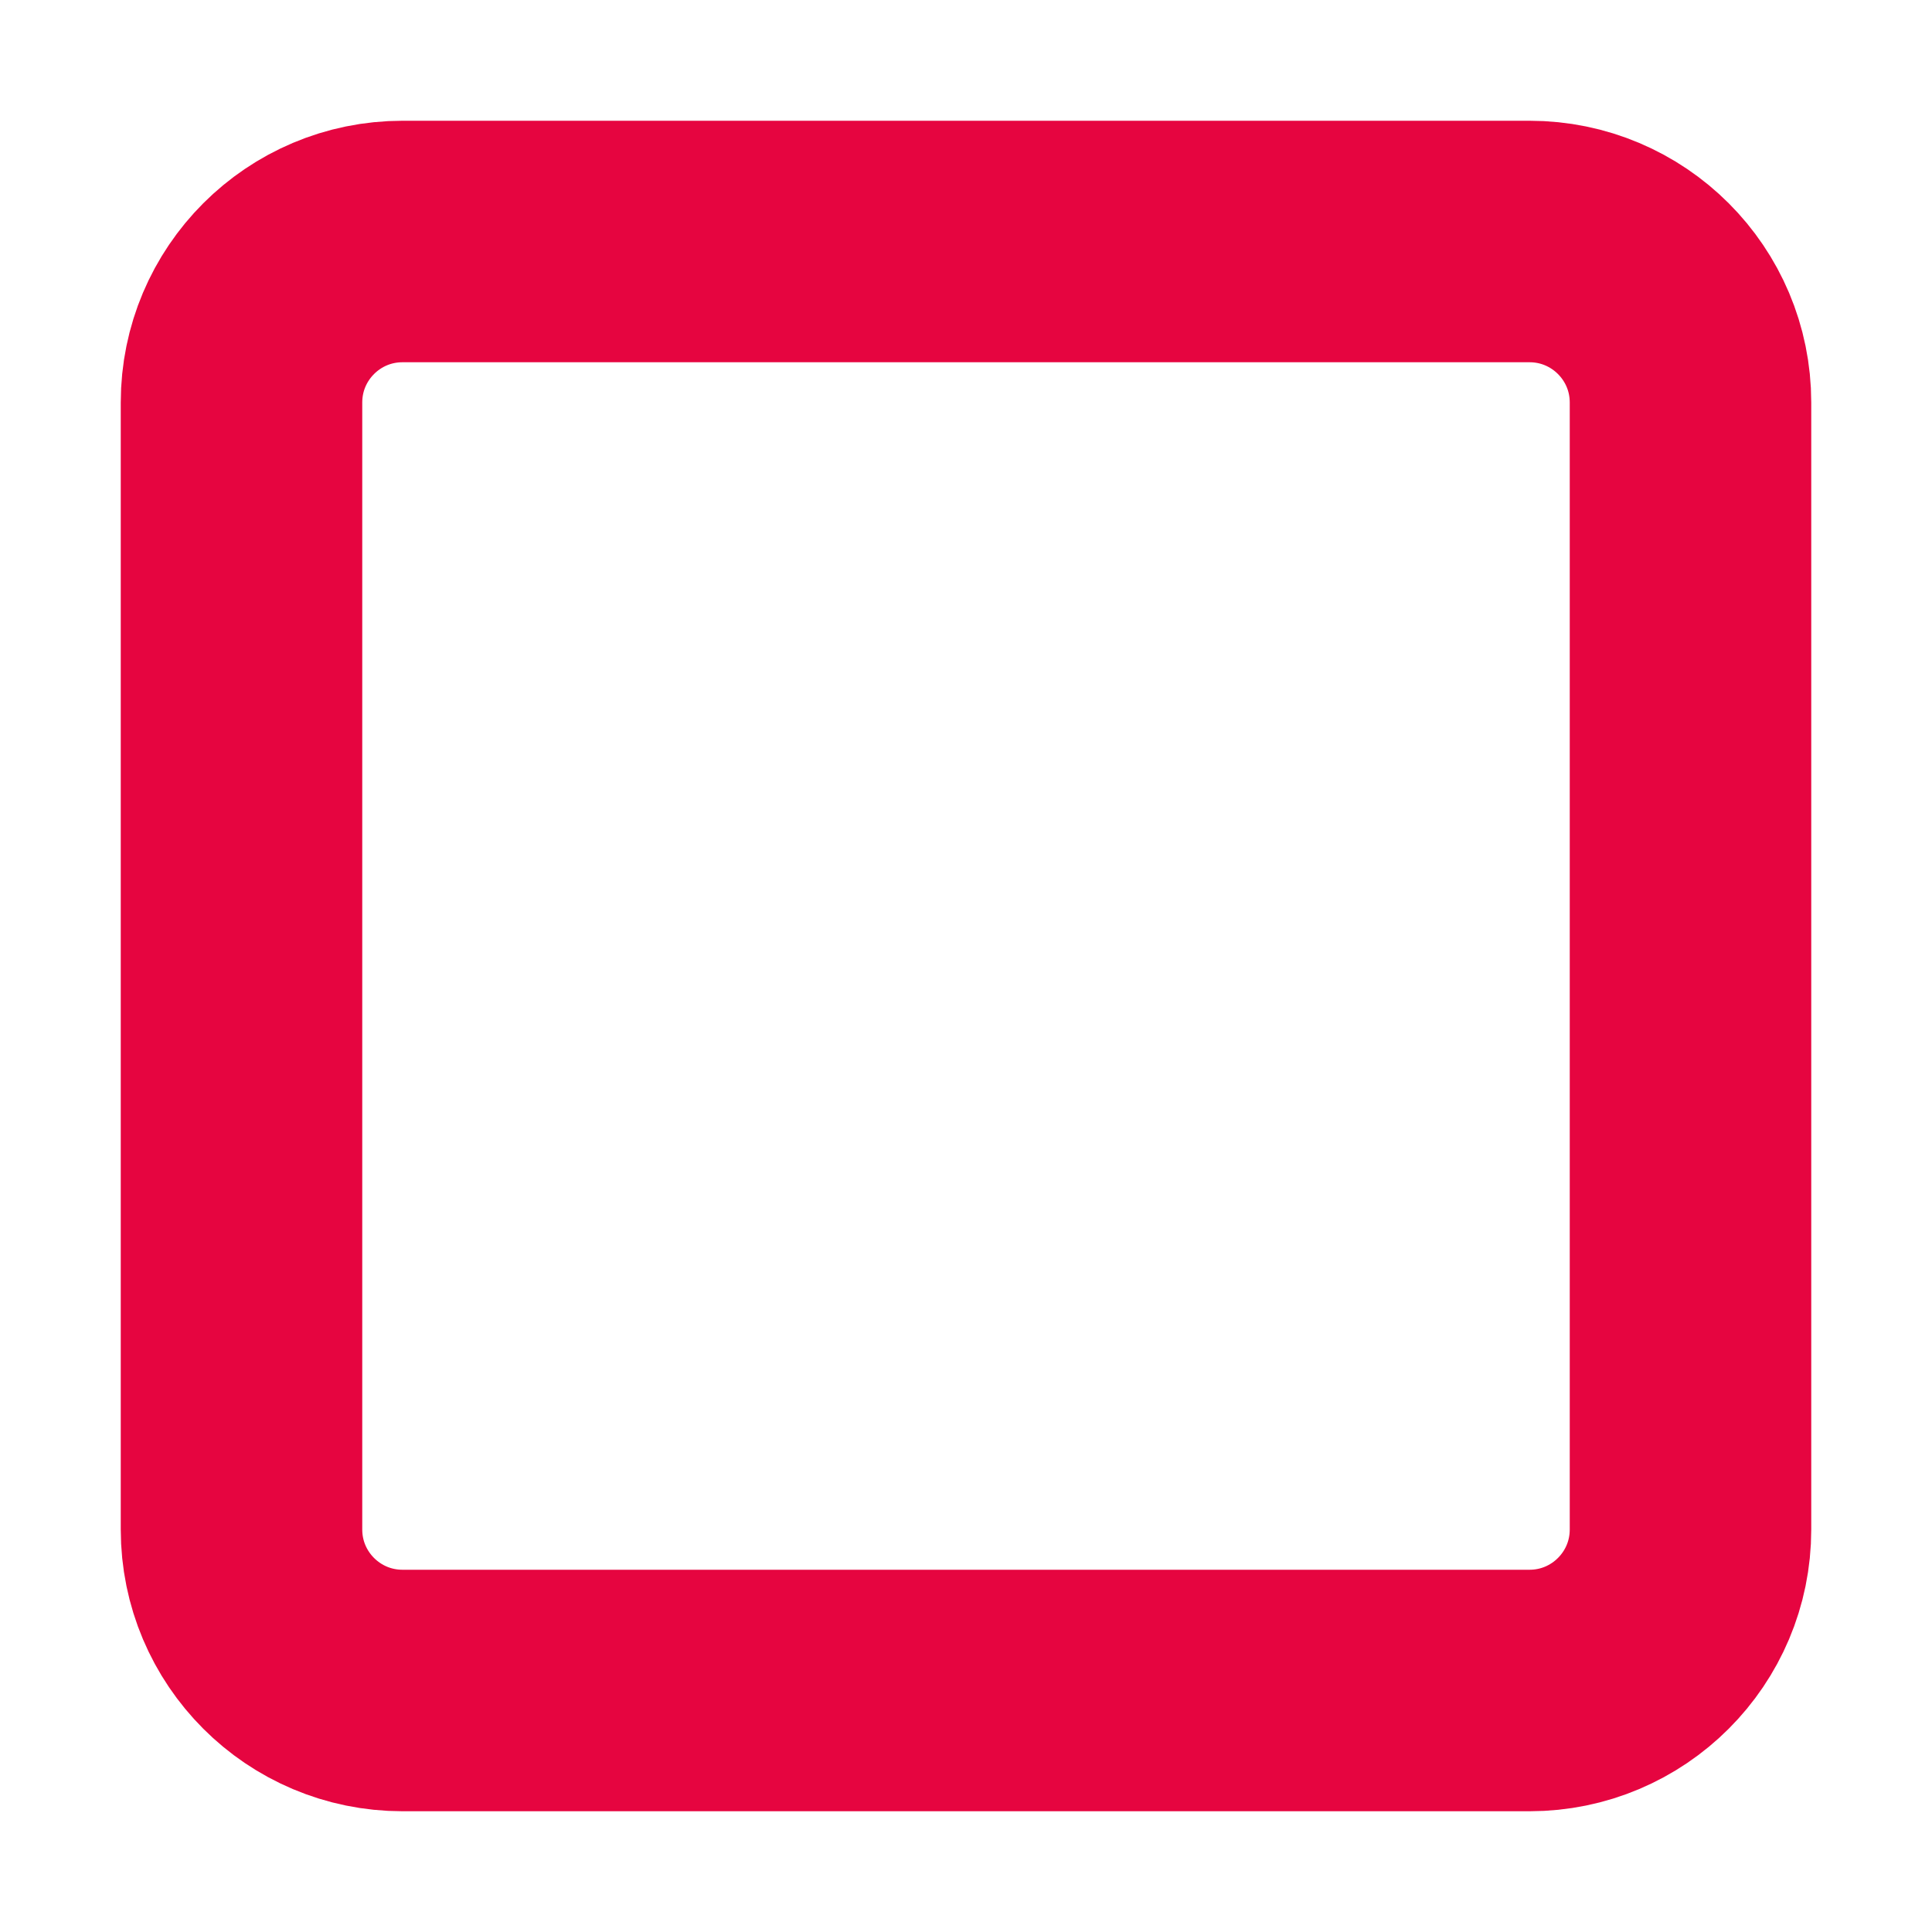
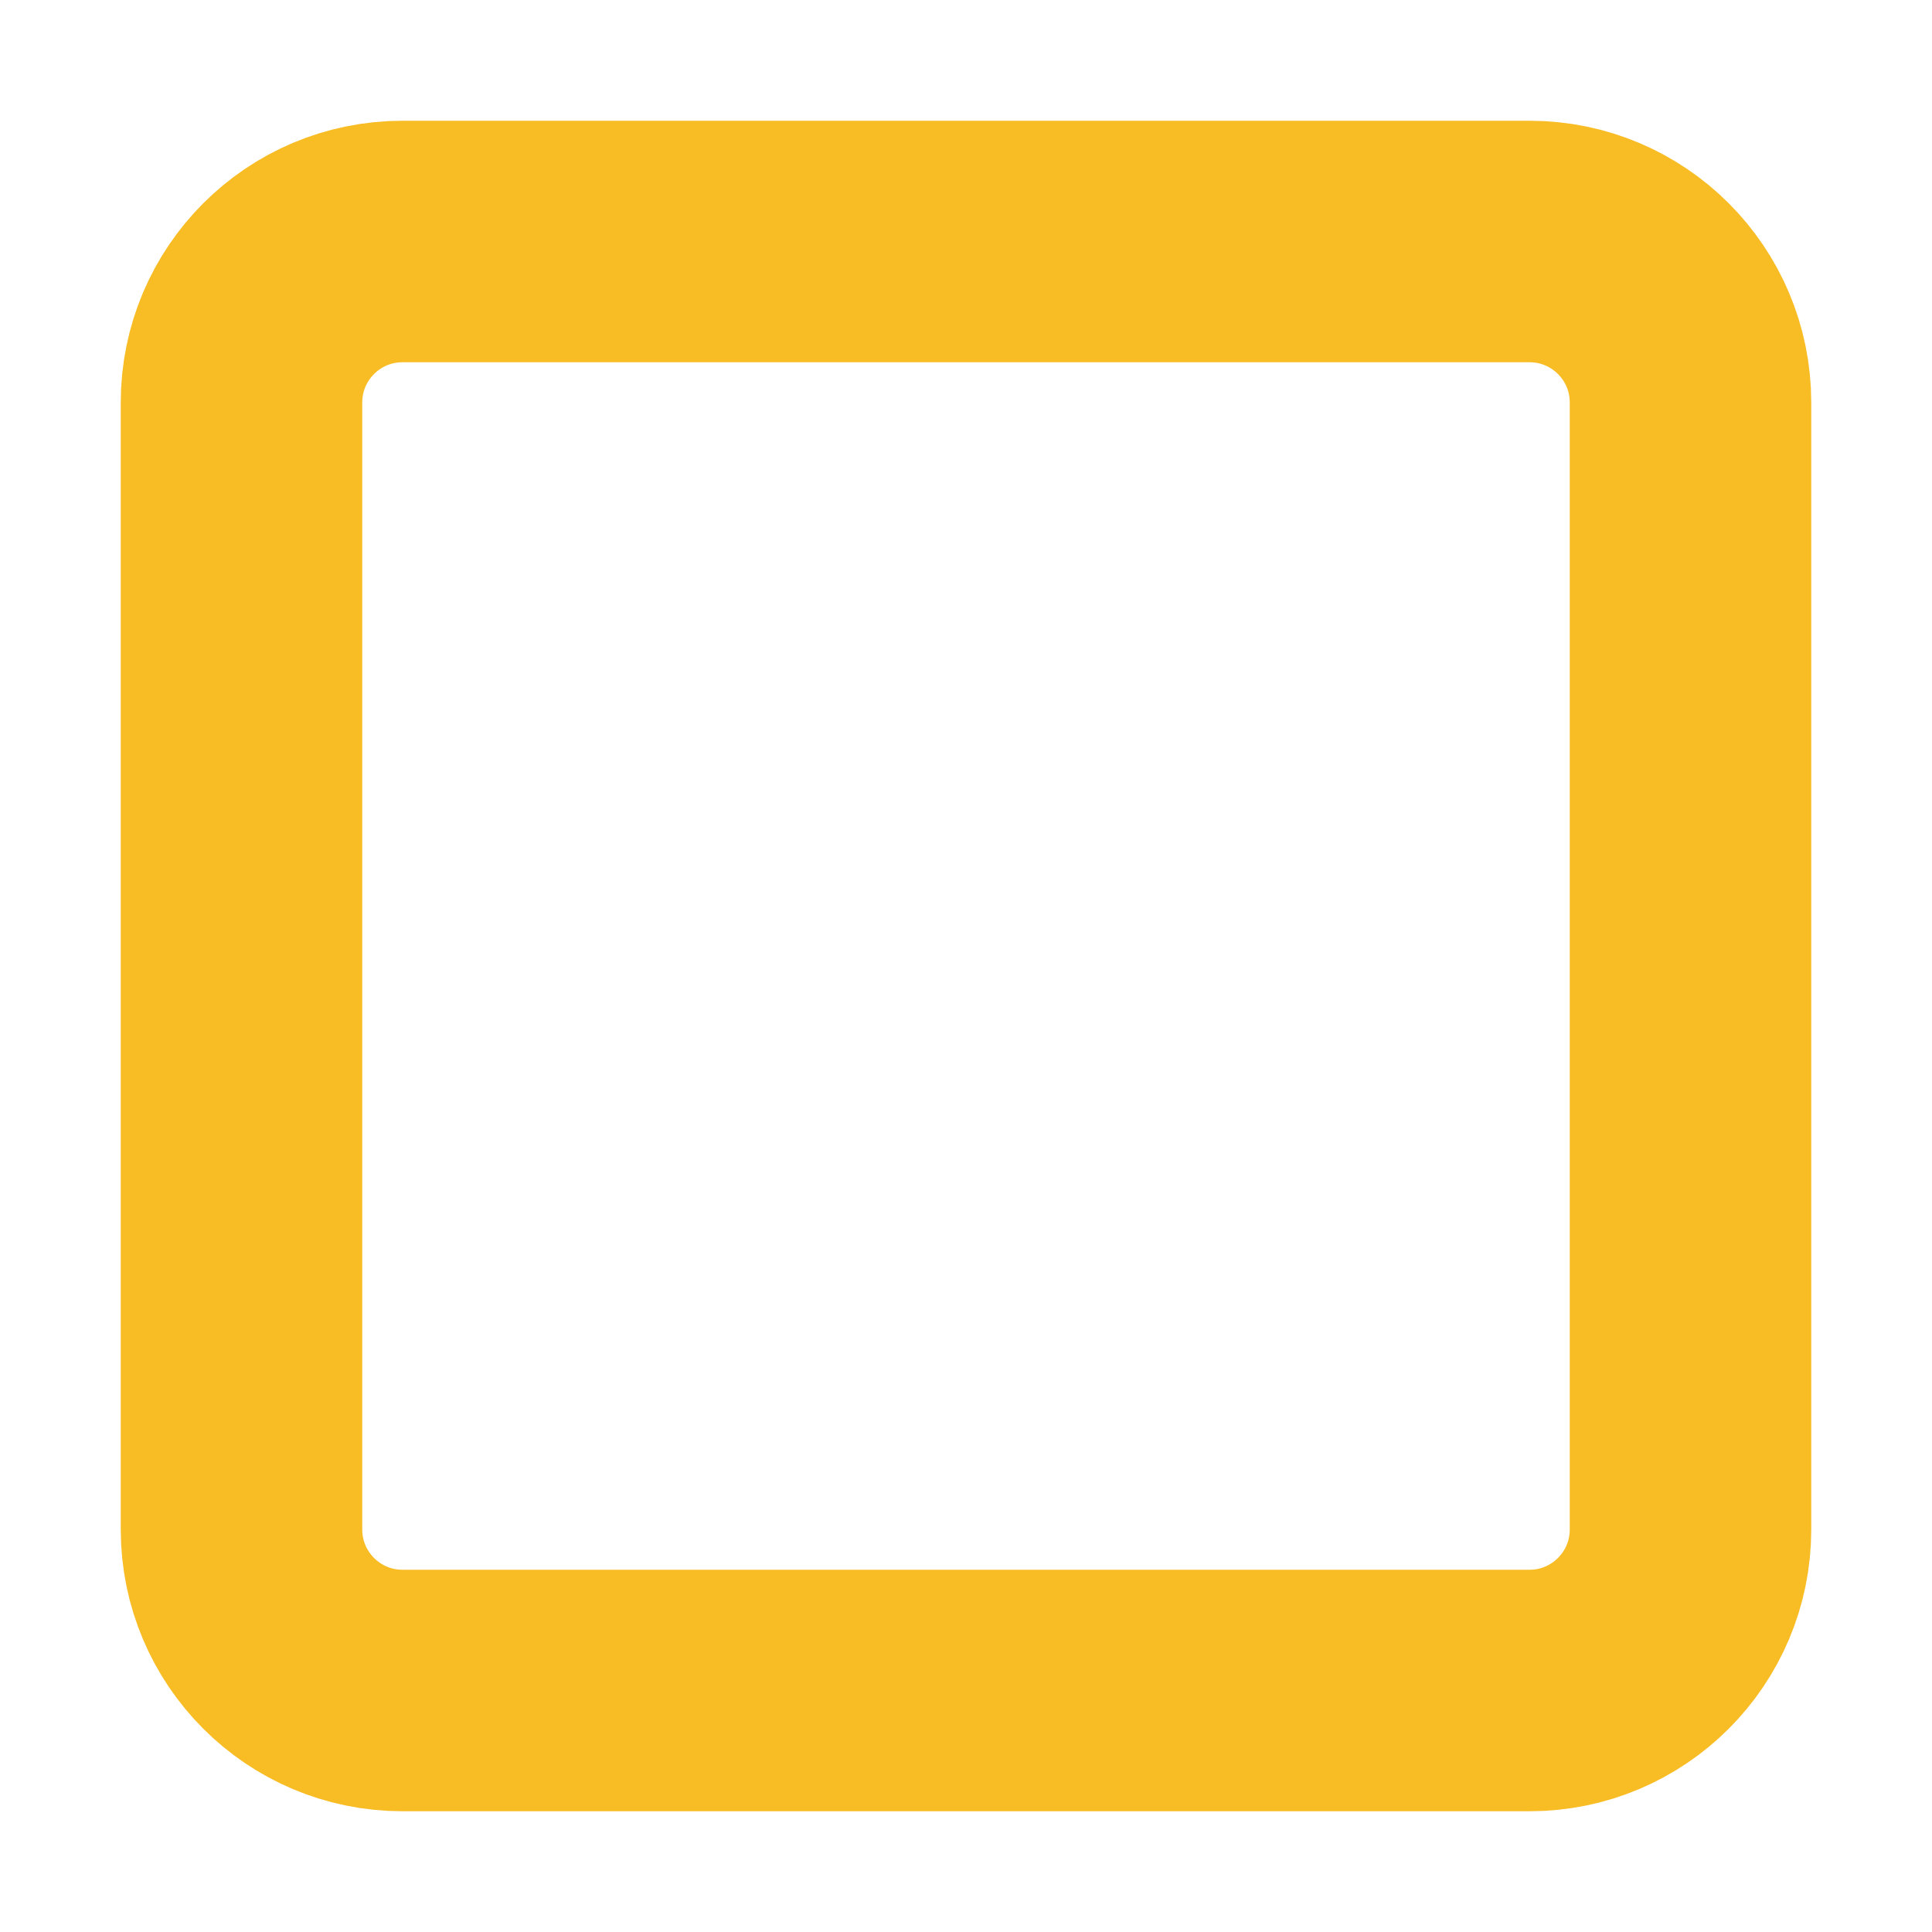
- <svg xmlns="http://www.w3.org/2000/svg" width="32" height="32" viewBox="0 0 24 24" fill="none" stroke="#e60540" stroke-width="3" stroke-linecap="round" stroke-linejoin="round" class="feather feather-square">
+ <svg xmlns="http://www.w3.org/2000/svg" width="32" height="32" viewBox="0 0 24 24" fill="none" stroke="#f8bc24" stroke-width="3" stroke-linecap="round" stroke-linejoin="round" class="feather feather-square">
  <rect x="3" y="3" width="18" height="18" rx="2" ry="2" />
</svg>
